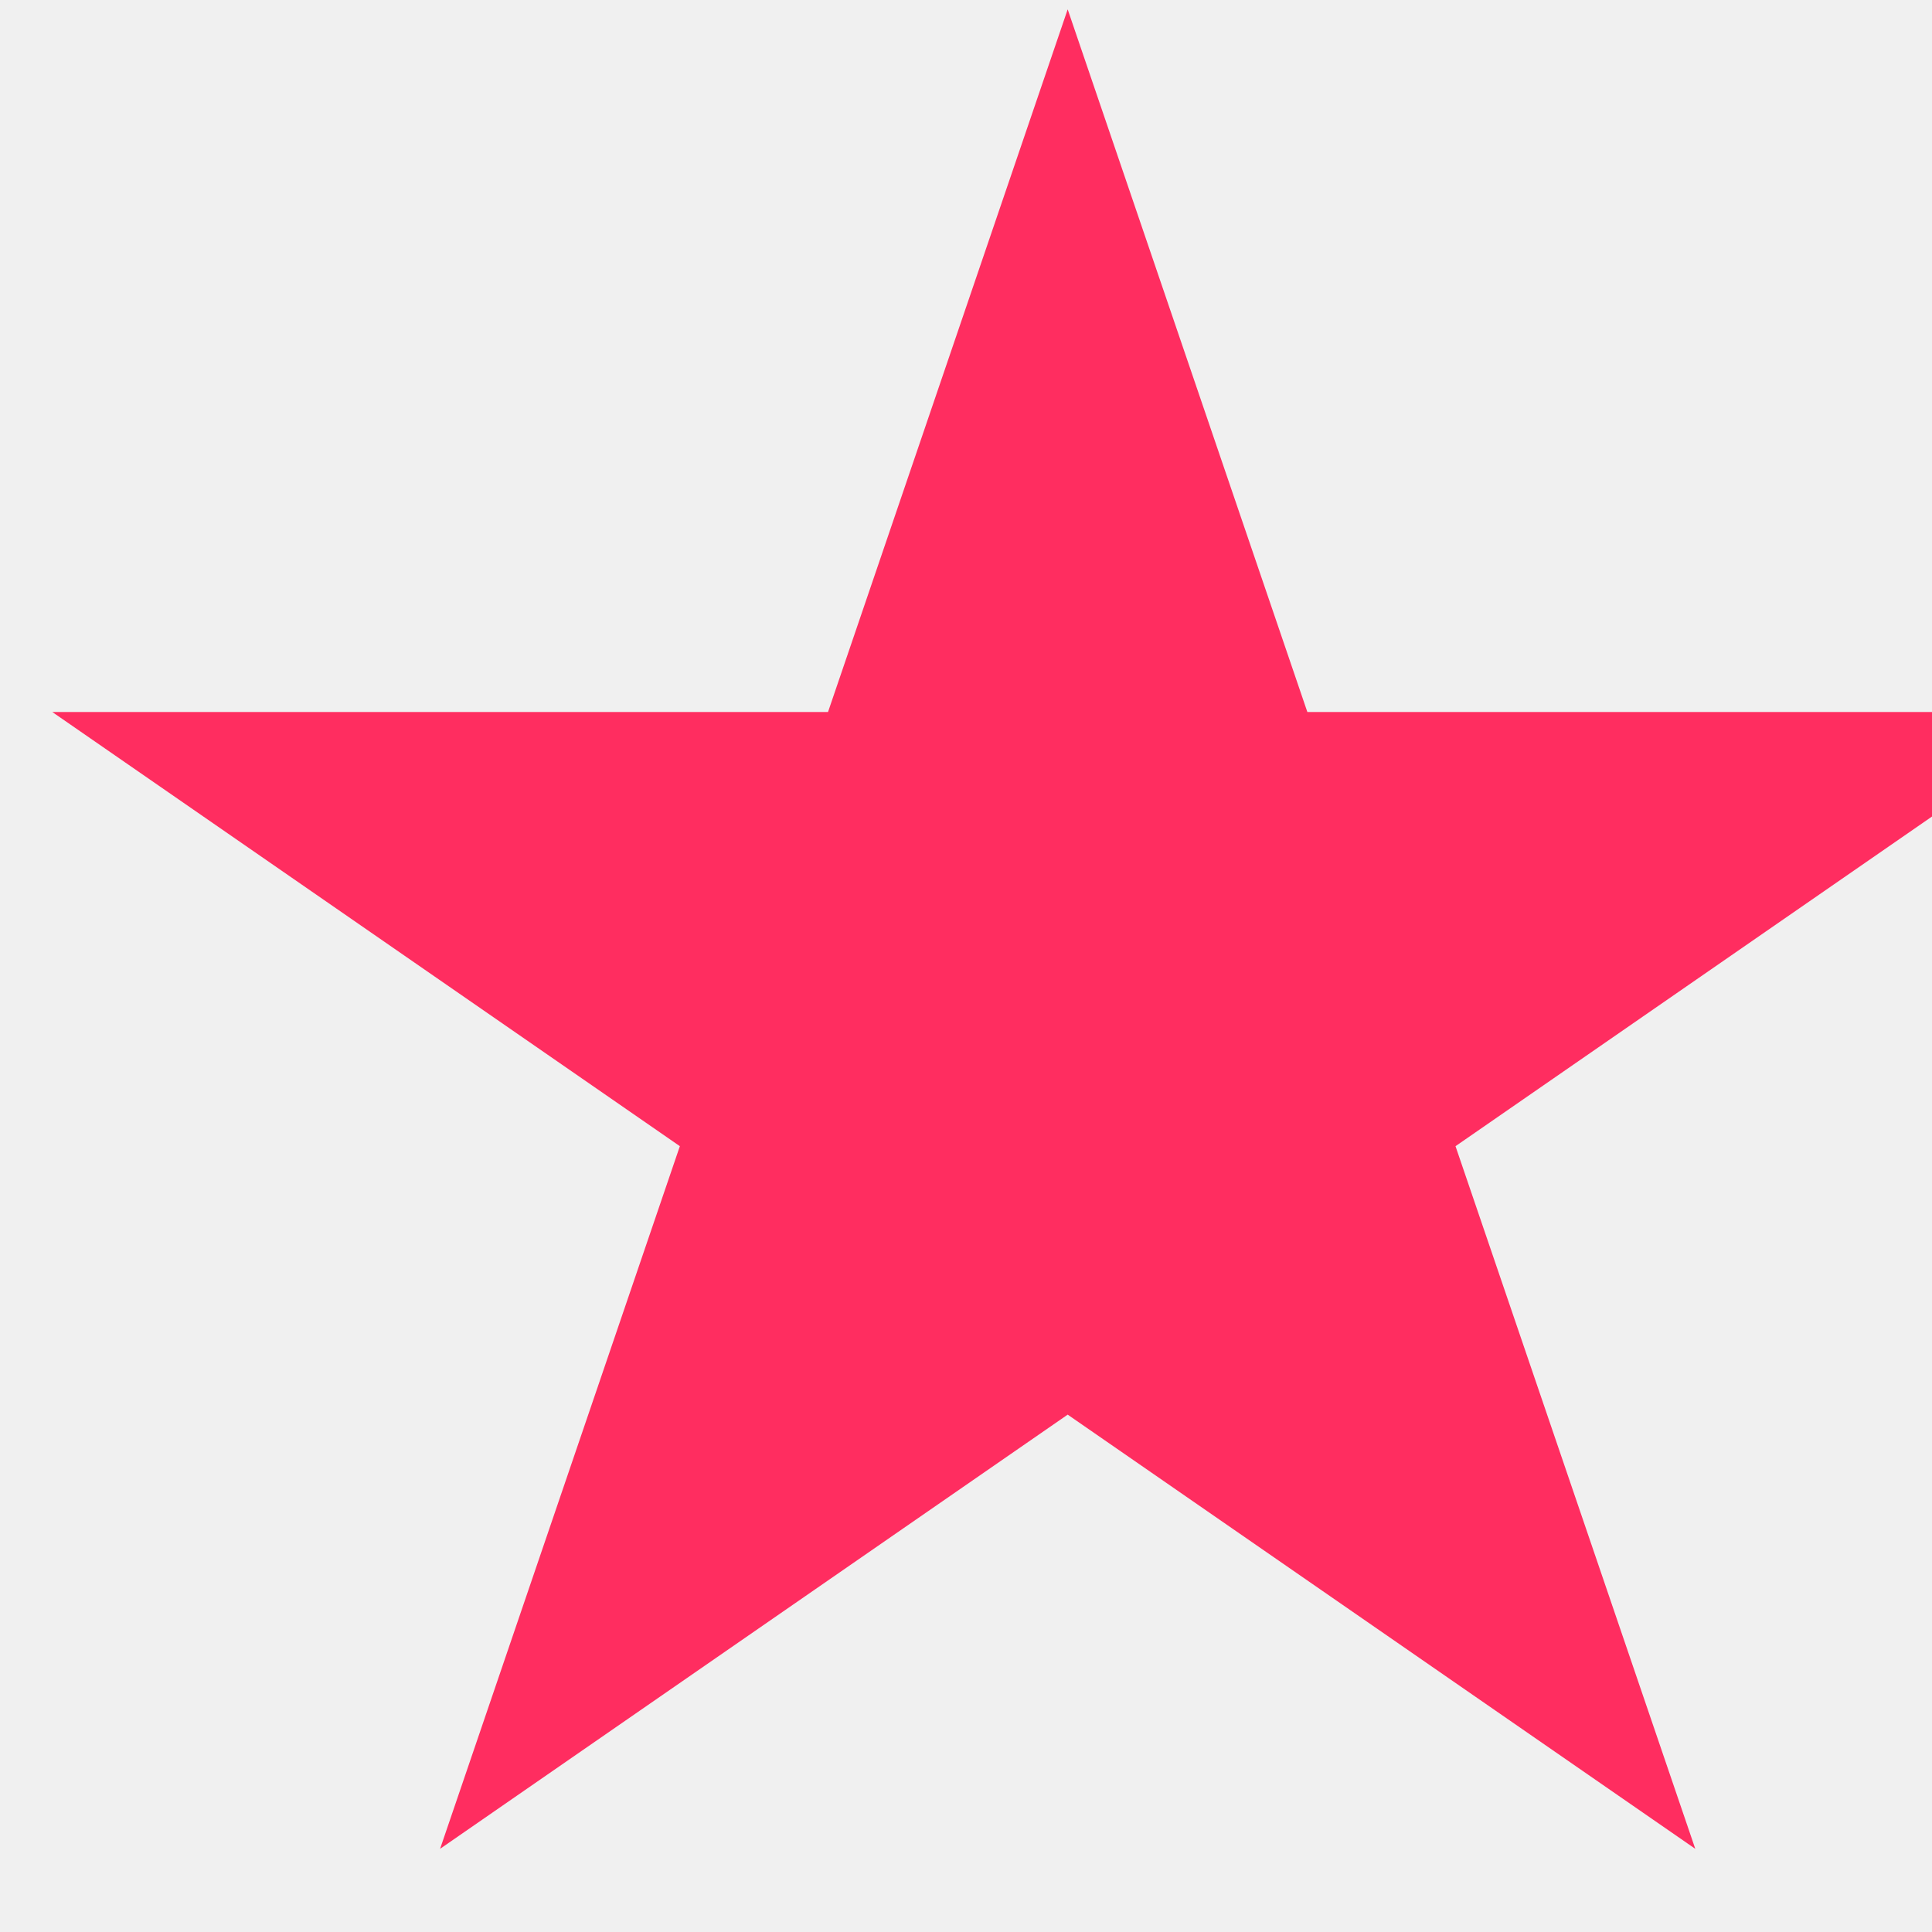
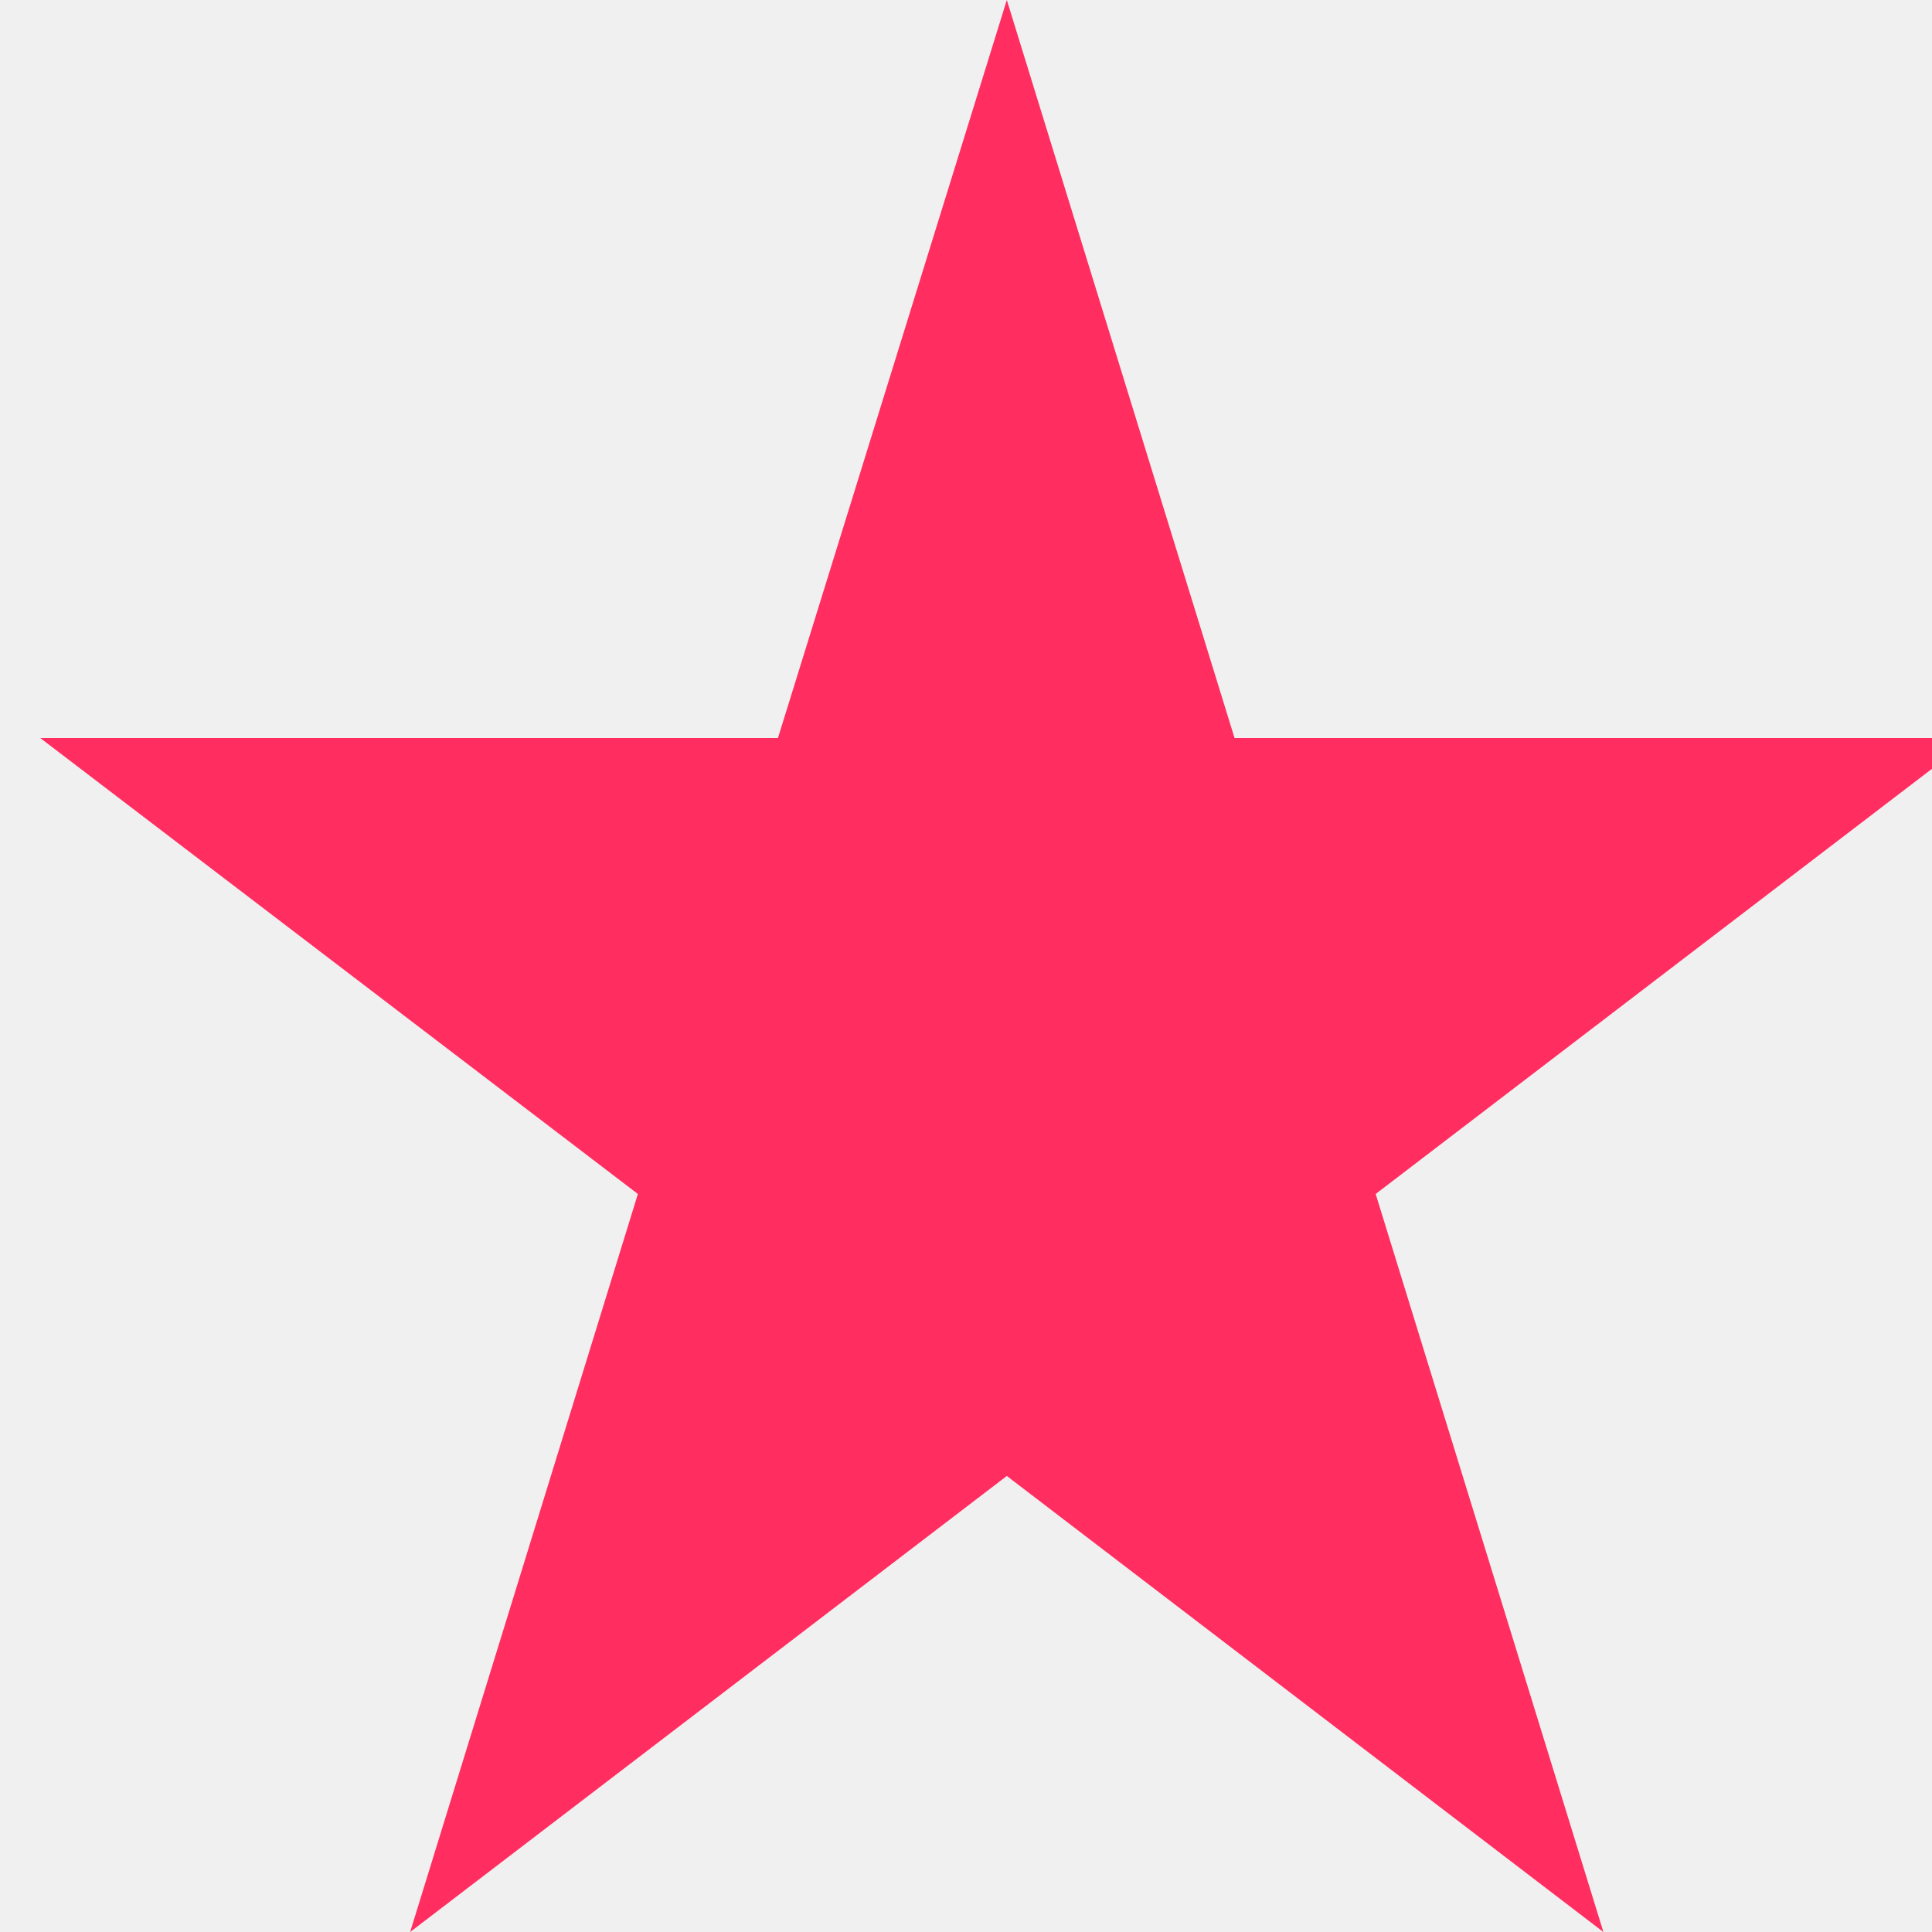
- <svg xmlns="http://www.w3.org/2000/svg" width="19" height="19" viewBox="0 0 19 19" fill="none">
-   <path d="M10.5 0.092L12.857 7.002H20.486L14.314 11.272L16.672 18.182L10.5 13.912L4.328 18.182L6.686 11.272L0.514 7.002H8.143L10.5 0.092Z" fill="#FF2D60" />
+ <svg xmlns="http://www.w3.org/2000/svg" width="24" height="24" viewBox="0 0 24 24" fill="none">
+   <g id="star" clip-path="url(#clip0_2655_20709)">
+     <path id="Vector" d="M12.507 0L15.336 9.168H24.5L17.089 14.832L19.918 24L12.507 18.335L5.095 24L7.924 14.832L0.5 9.168H9.664L12.507 0Z" fill="#FF2D60" />
+   </g>
+   <defs>
+     <clipPath id="clip0_2655_20709">
+       <rect width="24" height="24" fill="white" transform="translate(0.5)" />
+     </clipPath>
+   </defs>
</svg>
